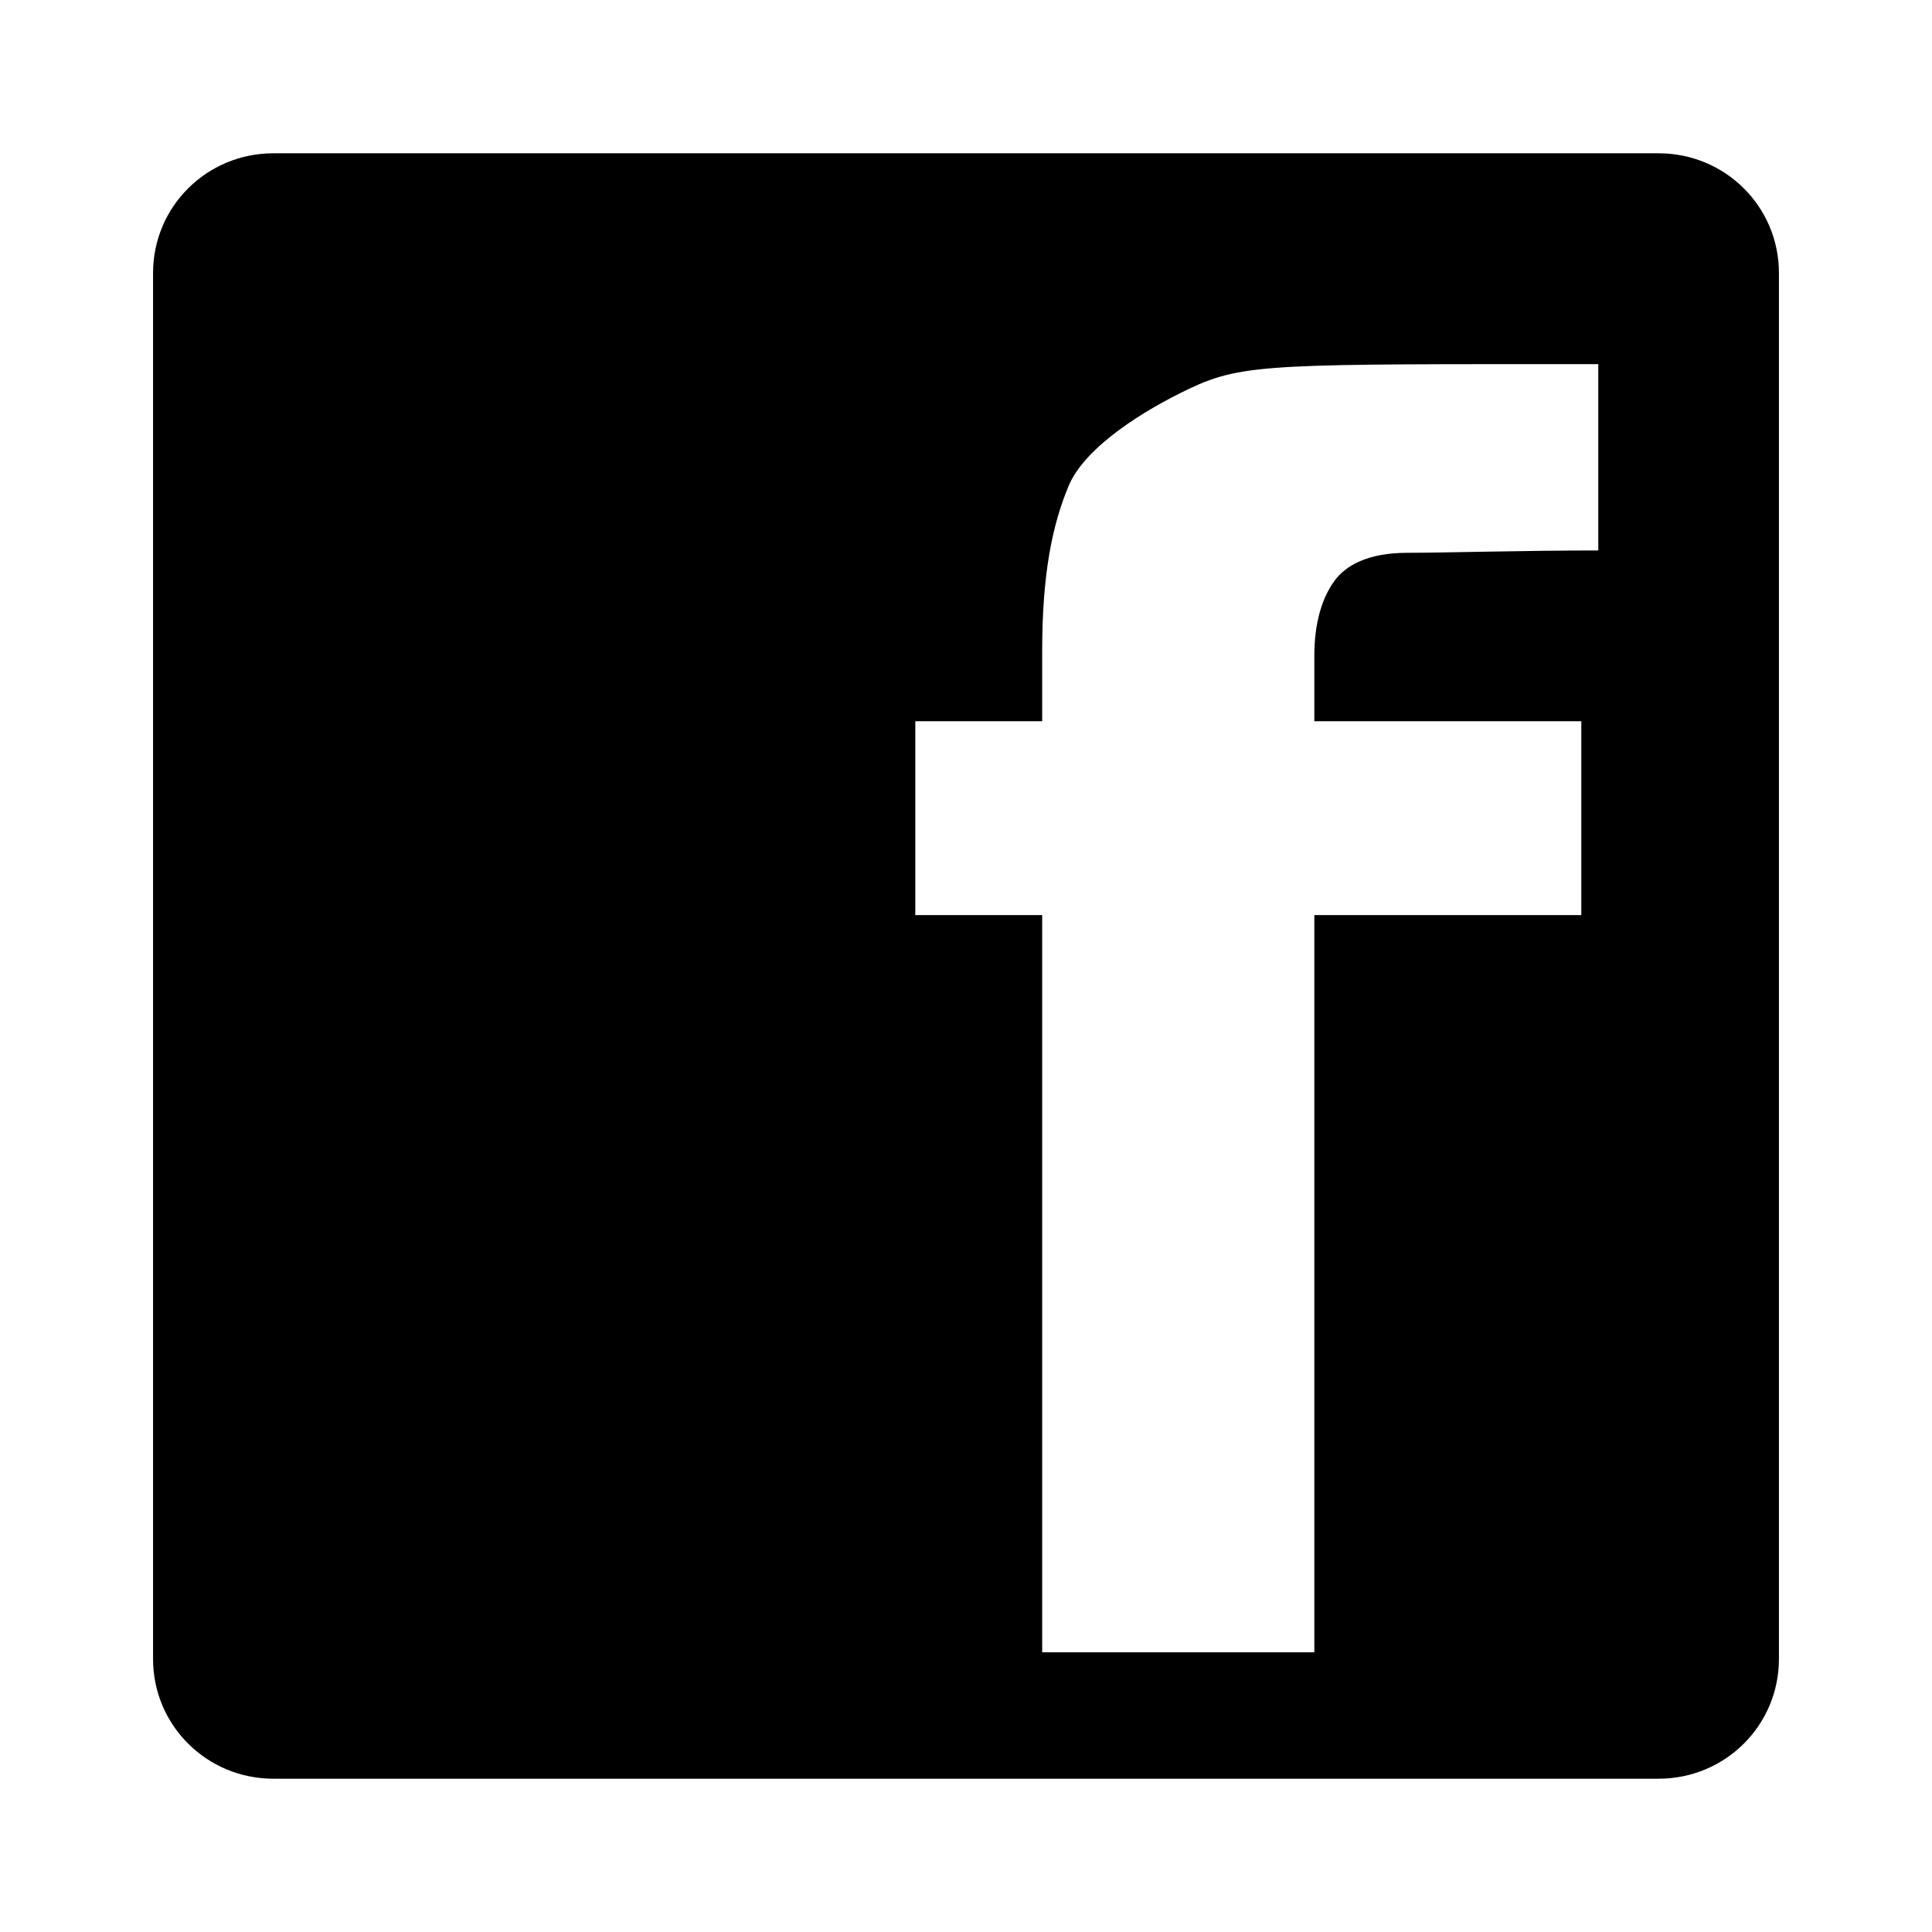
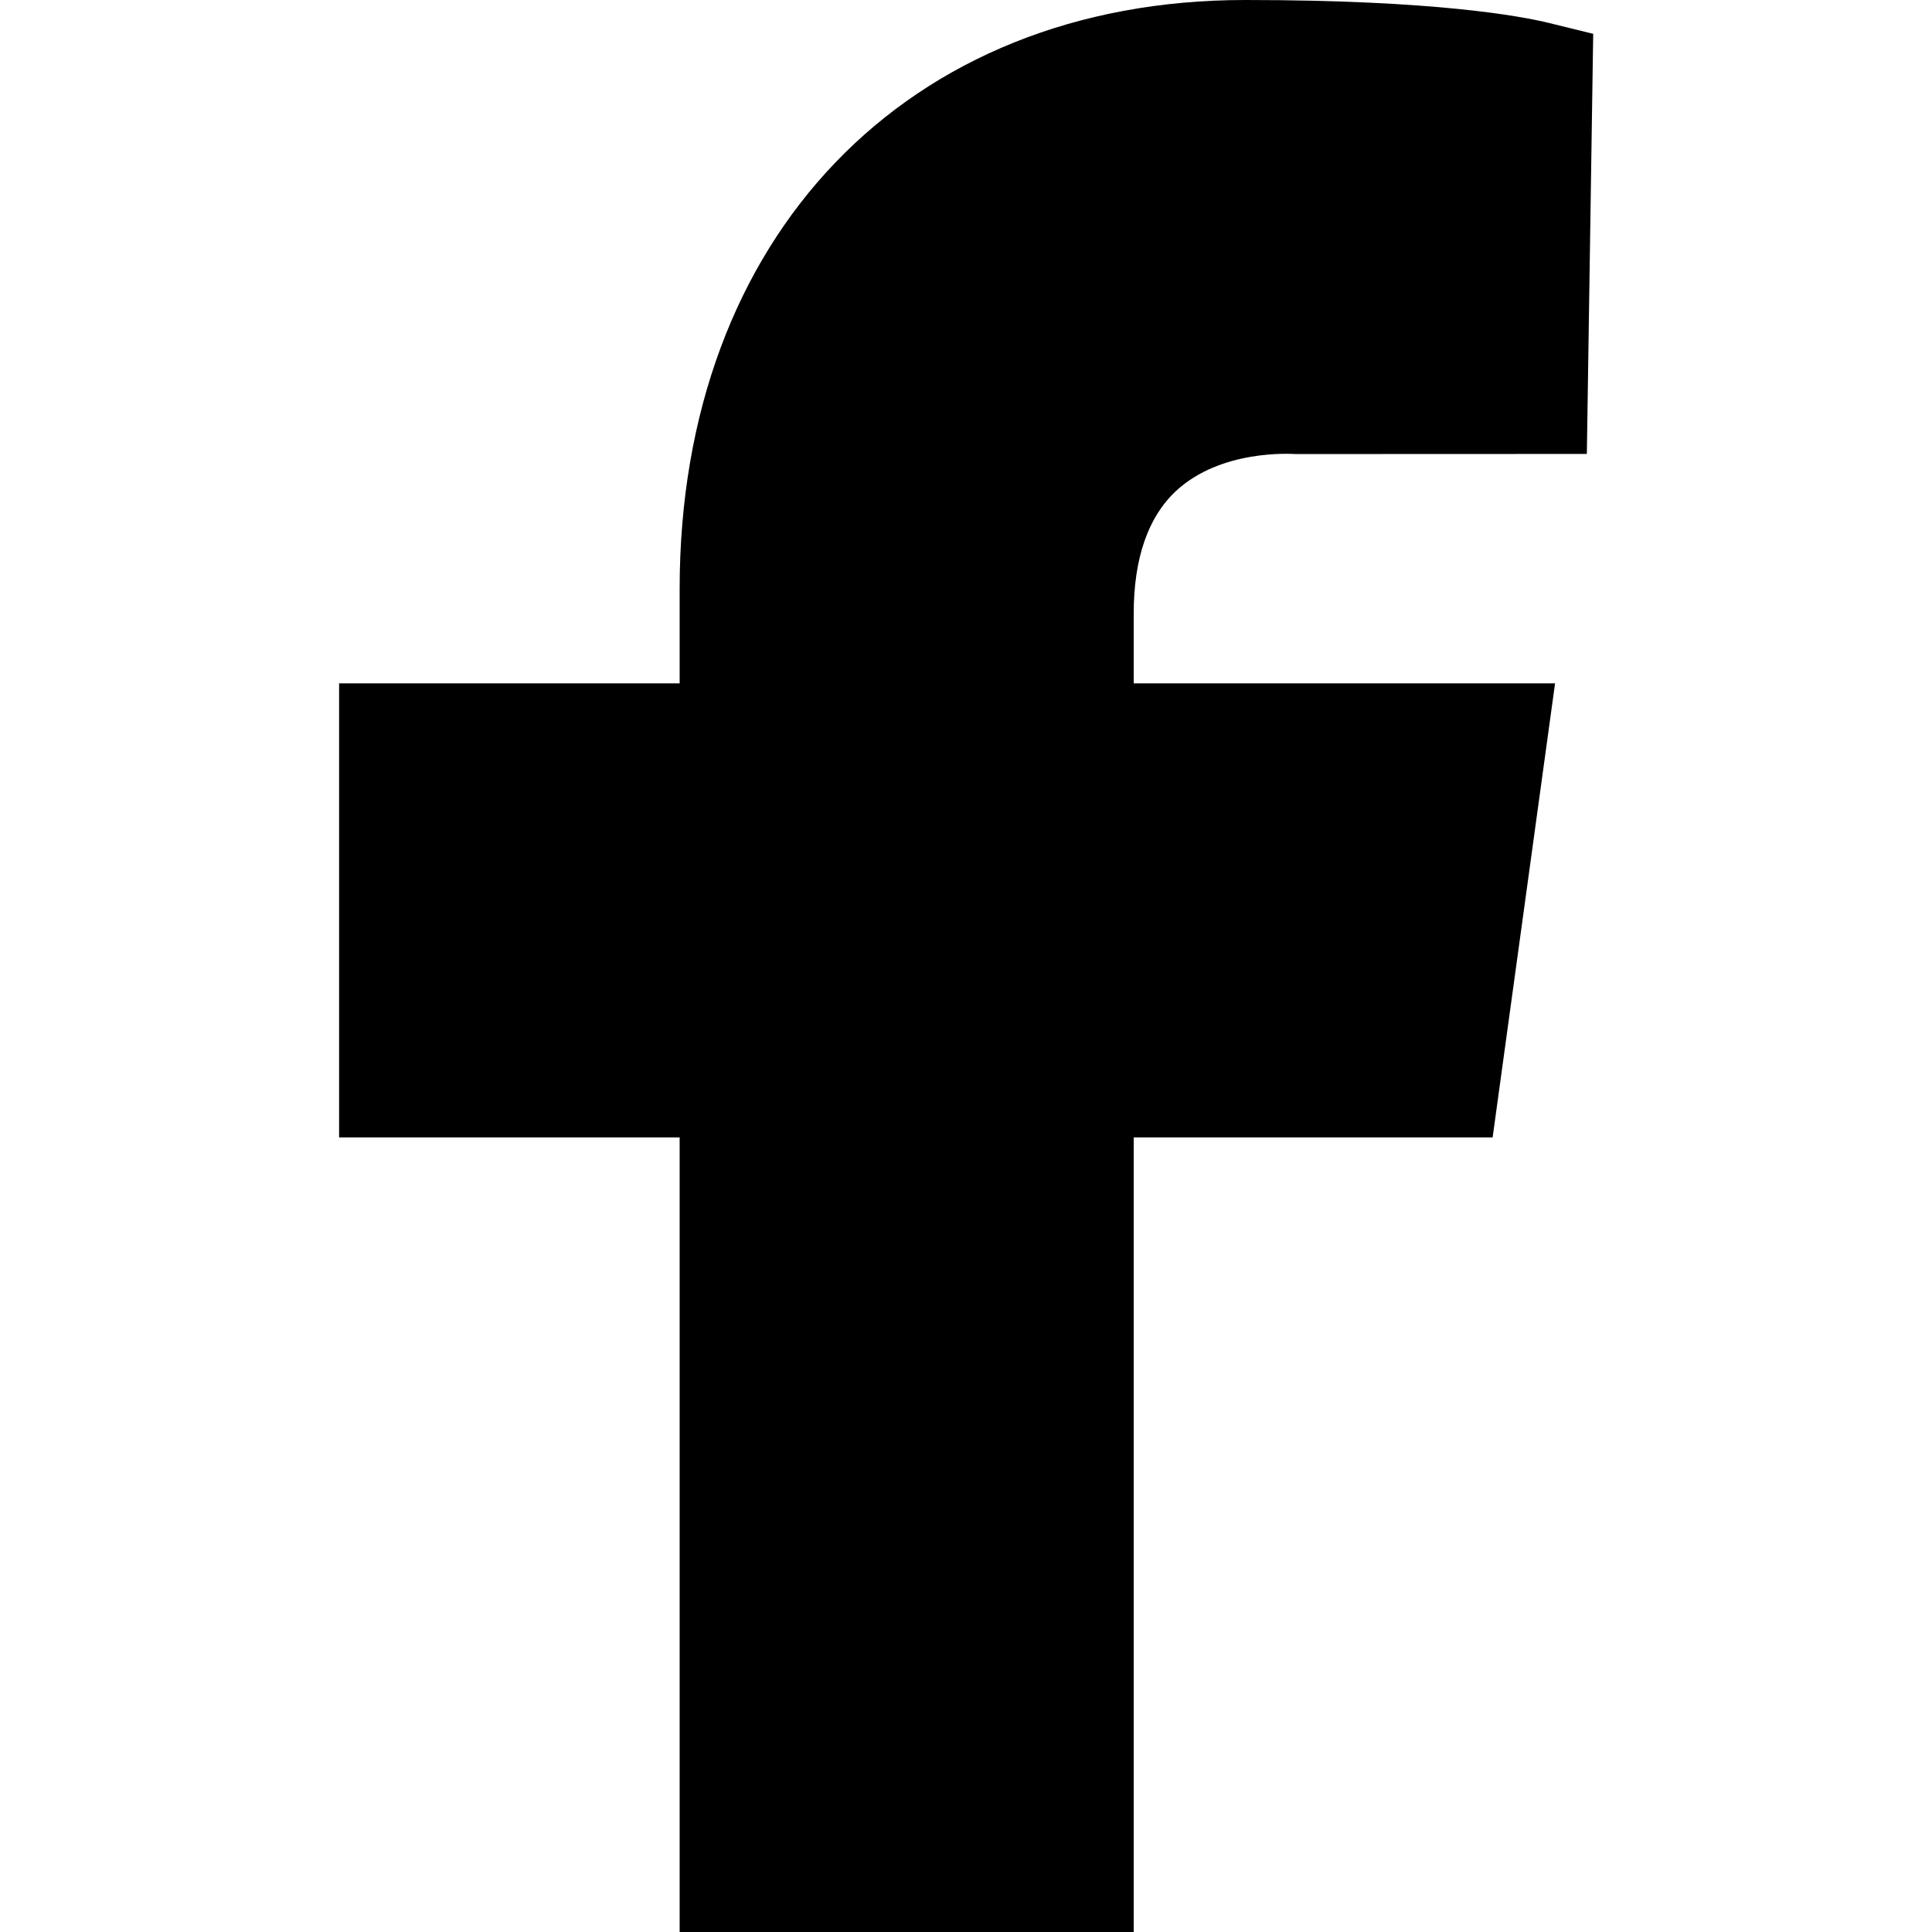
- <svg xmlns="http://www.w3.org/2000/svg" width="128" height="128" version="1.1">
-   <path d="m 18.109,10.156 c -4.407,0 -7.969,3.531 -7.969,7.938 l 0,91.812 c 0,4.407 3.562,7.938 7.969,7.938 l 91.781,0 c 4.407,0 7.969,-3.531 7.969,-7.938 l 0,-91.812 c 0,-4.407 -3.562,-7.938 -7.969,-7.938 l -91.781,0 z m 87.781,13.969 0,12.344 c -4.883,0 -10.237,0.156 -12.656,0.156 -2.636,0 -4.086,0.856 -4.812,1.844 -0.877,1.192 -1.344,2.899 -1.344,4.969 l 0,4.344 17.688,0 0,12.844 -17.688,0 0,48.844 -18.031,0 0,-48.844 -8.406,0 0,-12.844 8.406,0 0,-4.656 c -3.42e-4,-5.189 0.697,-8.444 1.781,-11 1.123,-2.556 4.948,-4.941 7.969,-6.375 3.595,-1.706 5.698,-1.625 27.094,-1.625 z" />
+ <svg xmlns="http://www.w3.org/2000/svg" fill="#000000" width="800px" height="800px" viewBox="0 0 1920 1920">
+   <path d="M1168.737 487.897c44.672-41.401 113.824-36.889 118.9-36.663l289.354-.113 6.317-417.504L1539.65 22.9C1511.675 16.02 1426.053 0 1237.324 0 901.268 0 675.425 235.206 675.425 585.137v93.97H337v451.234h338.425V1920h451.234v-789.66h356.7l62.045-451.233H1126.66v-69.152c0-54.937 14.214-96.112 42.078-122.058" fill-rule="evenodd" />
</svg>
